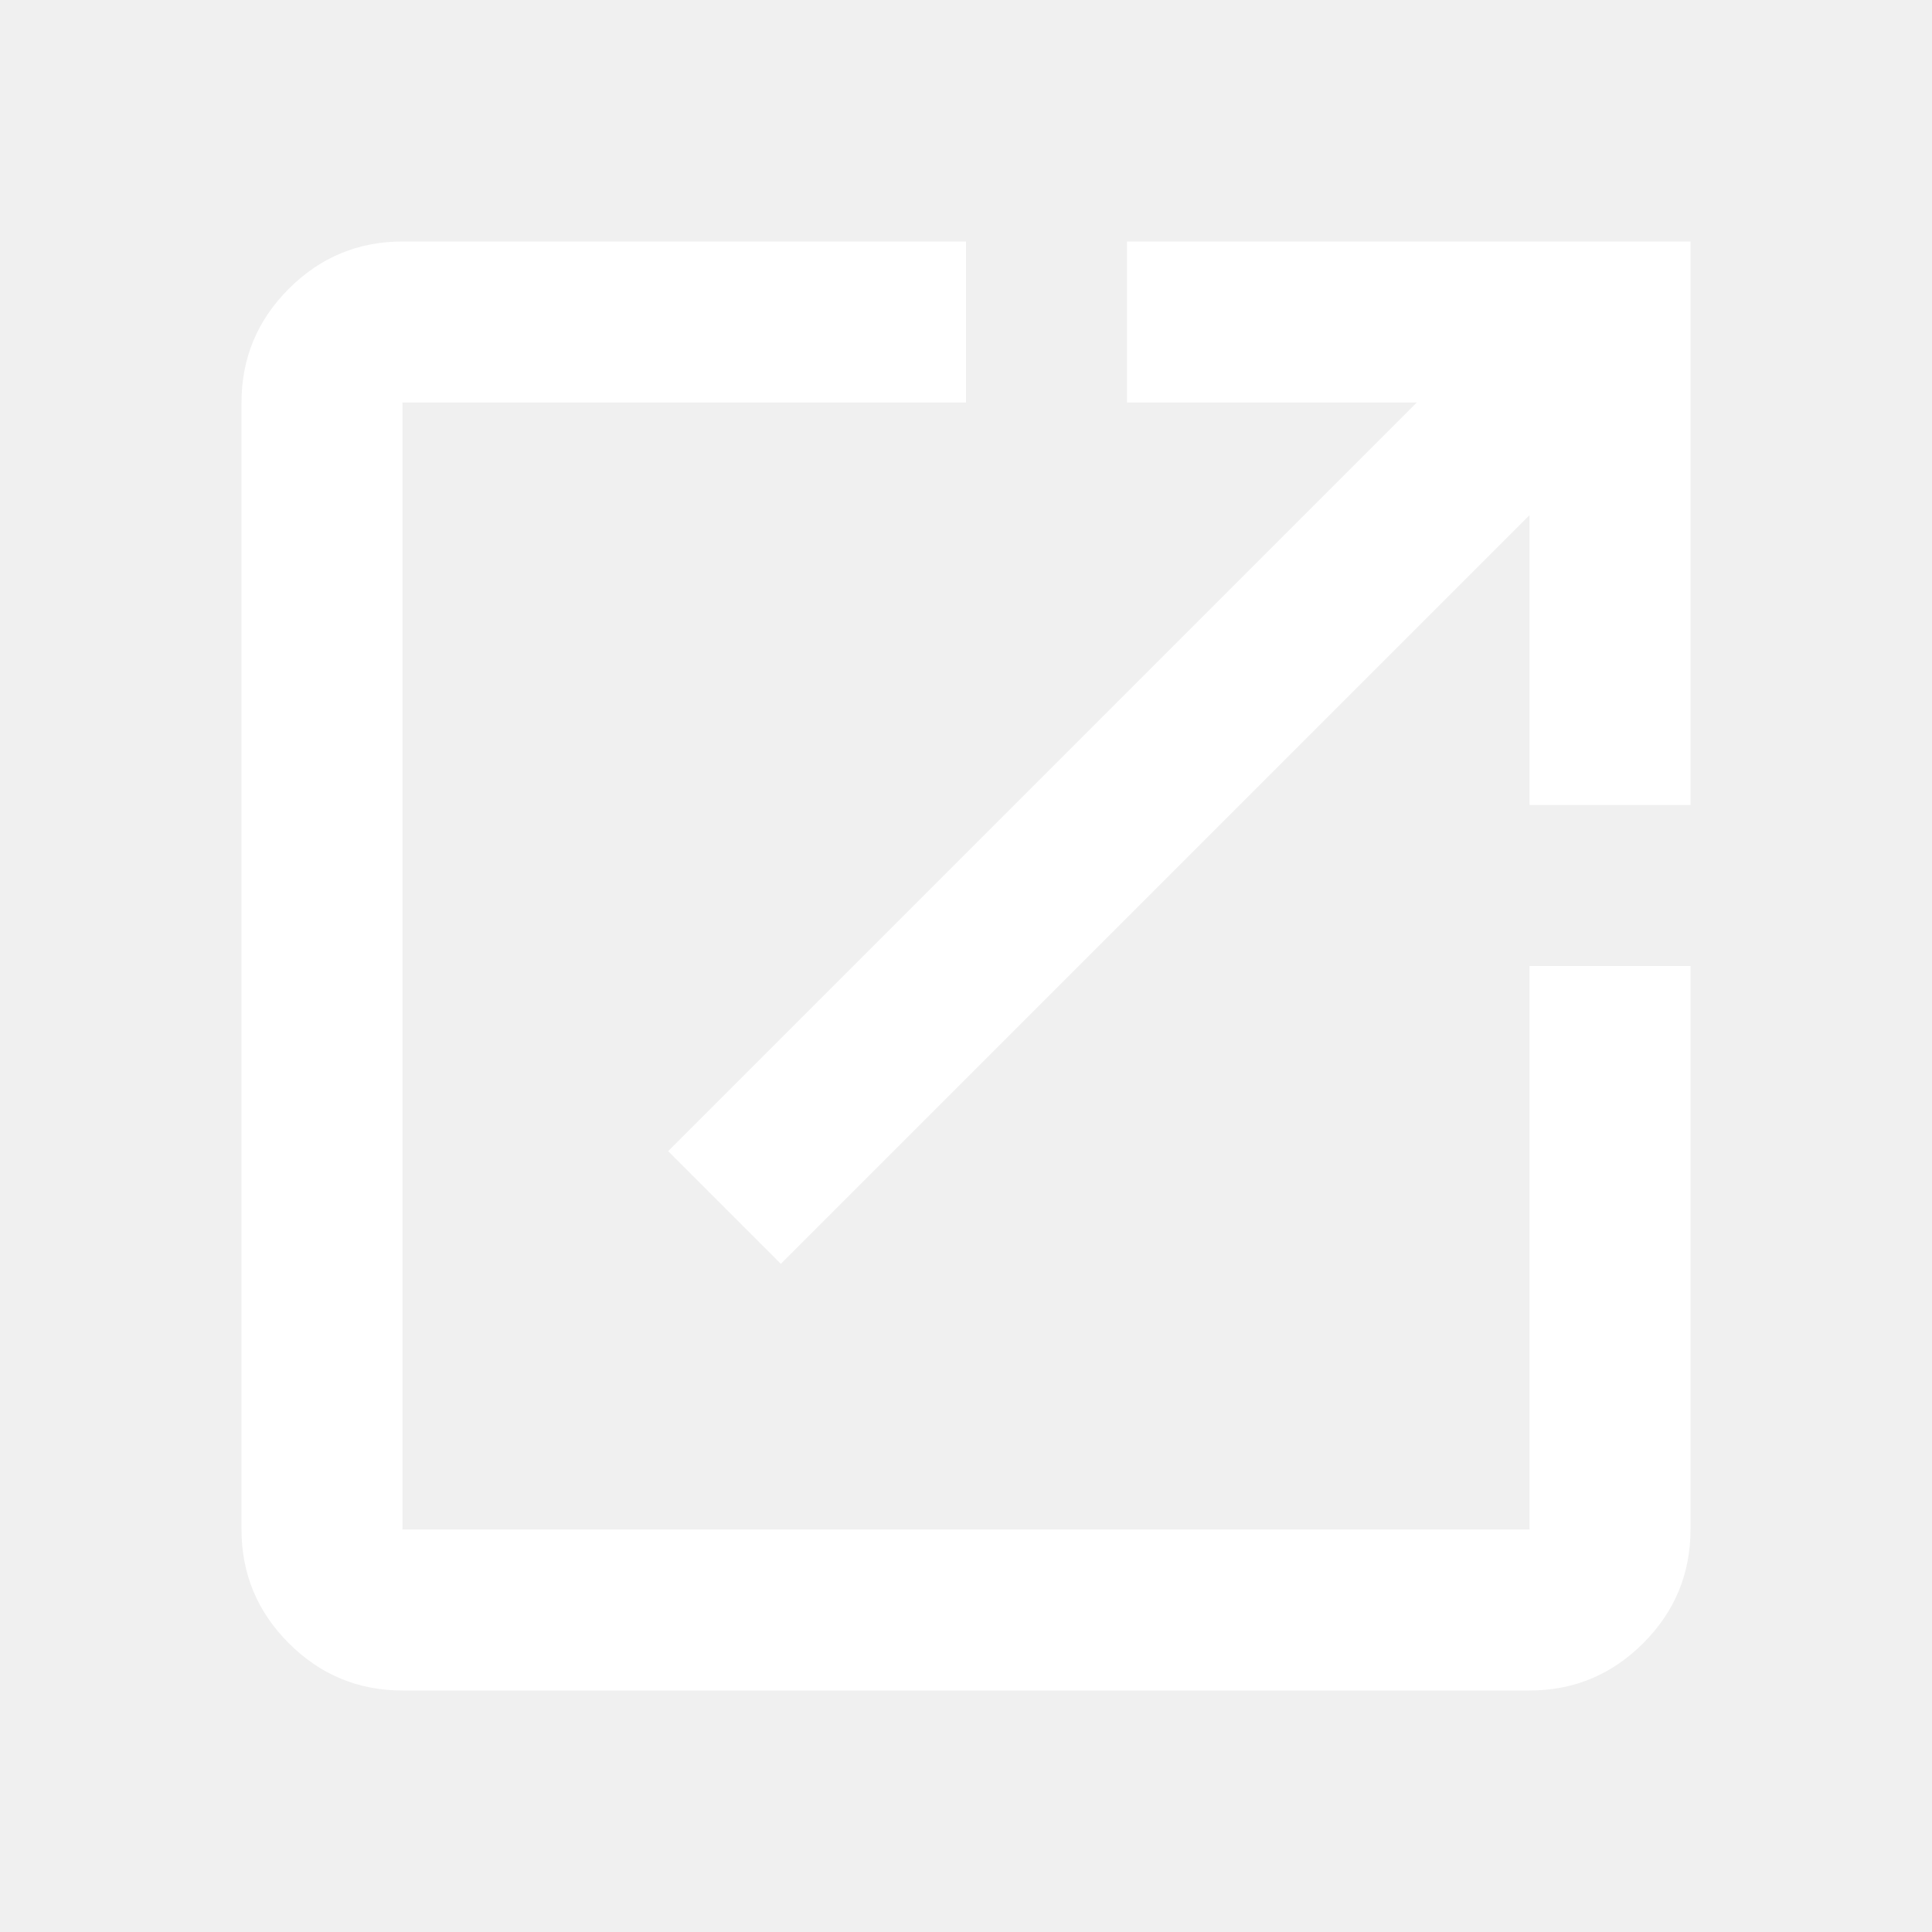
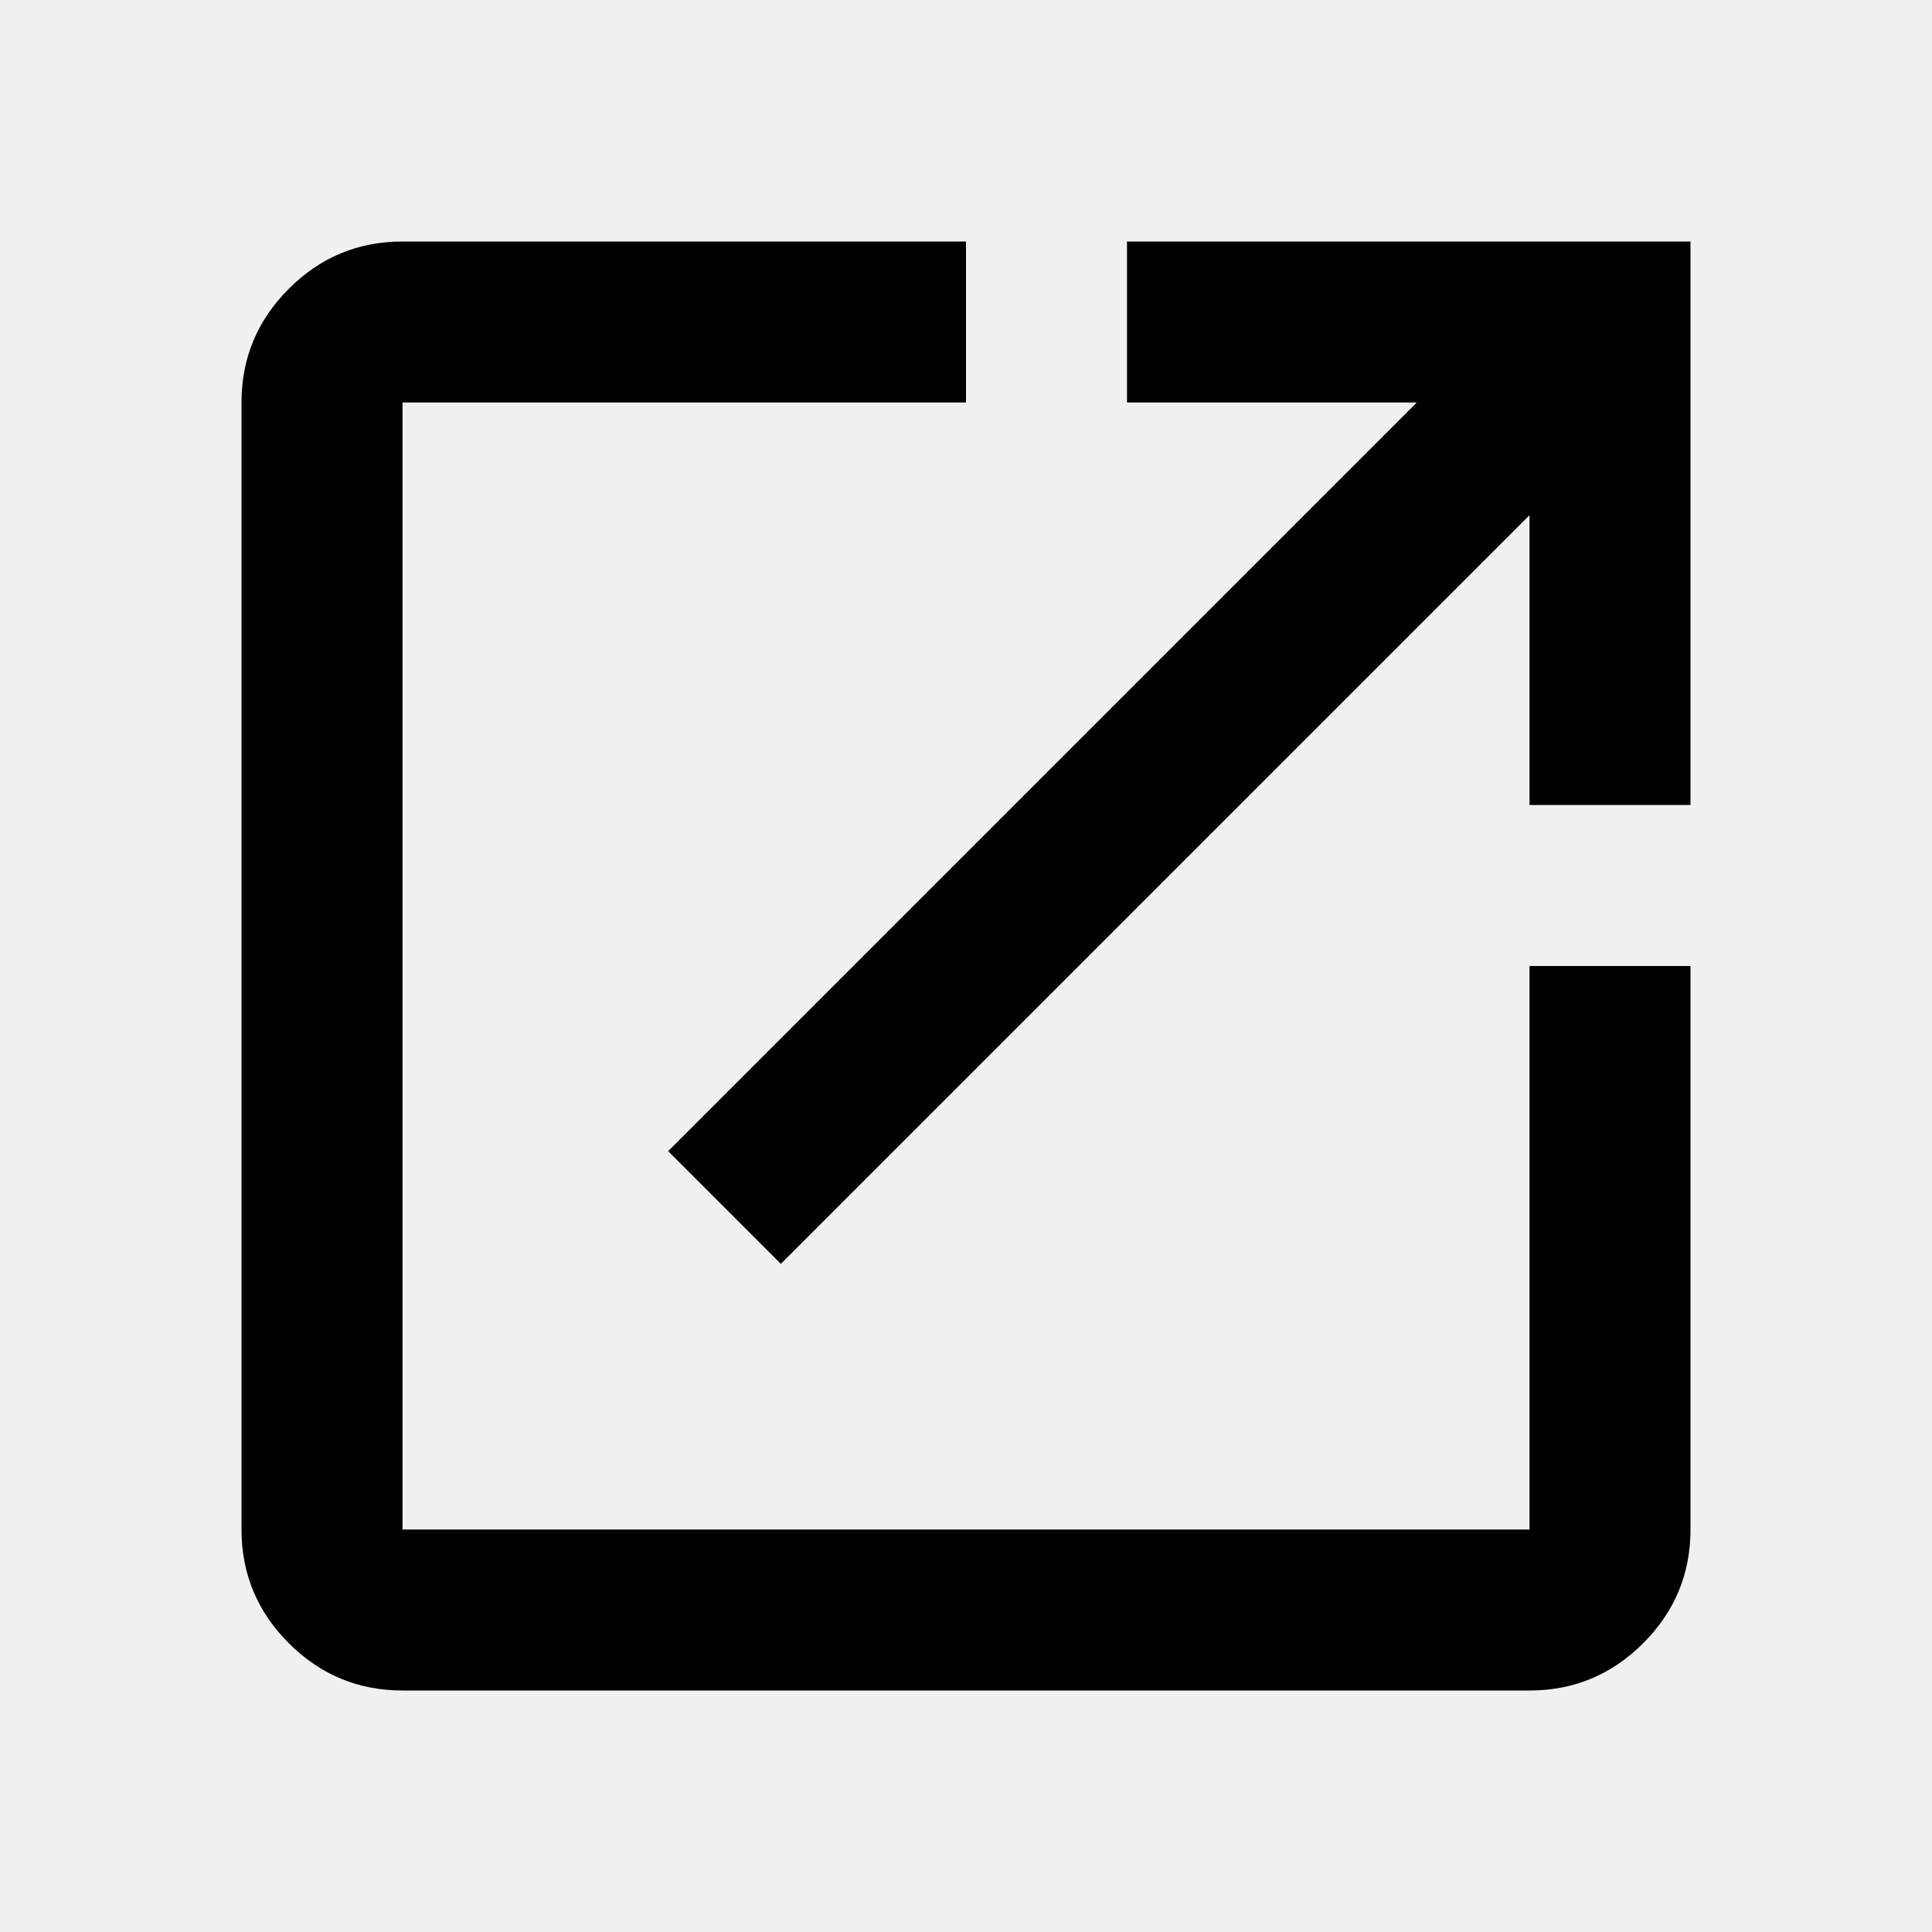
- <svg xmlns="http://www.w3.org/2000/svg" height="24px" viewBox="0 -960 960 960" width="24px" fill="#FFFFFF">
+ <svg xmlns="http://www.w3.org/2000/svg" height="24px" viewBox="0 -960 960 960" width="24px" fill="#000000">
  <path d="M200-120q-33 0-56.5-23.5T120-200v-560q0-33 23.5-56.5T200-840h280v80H200v560h560v-280h80v280q0 33-23.5 56.5T760-120H200Zm188-212-56-56 372-372H560v-80h280v280h-80v-144L388-332Z" />
</svg>
